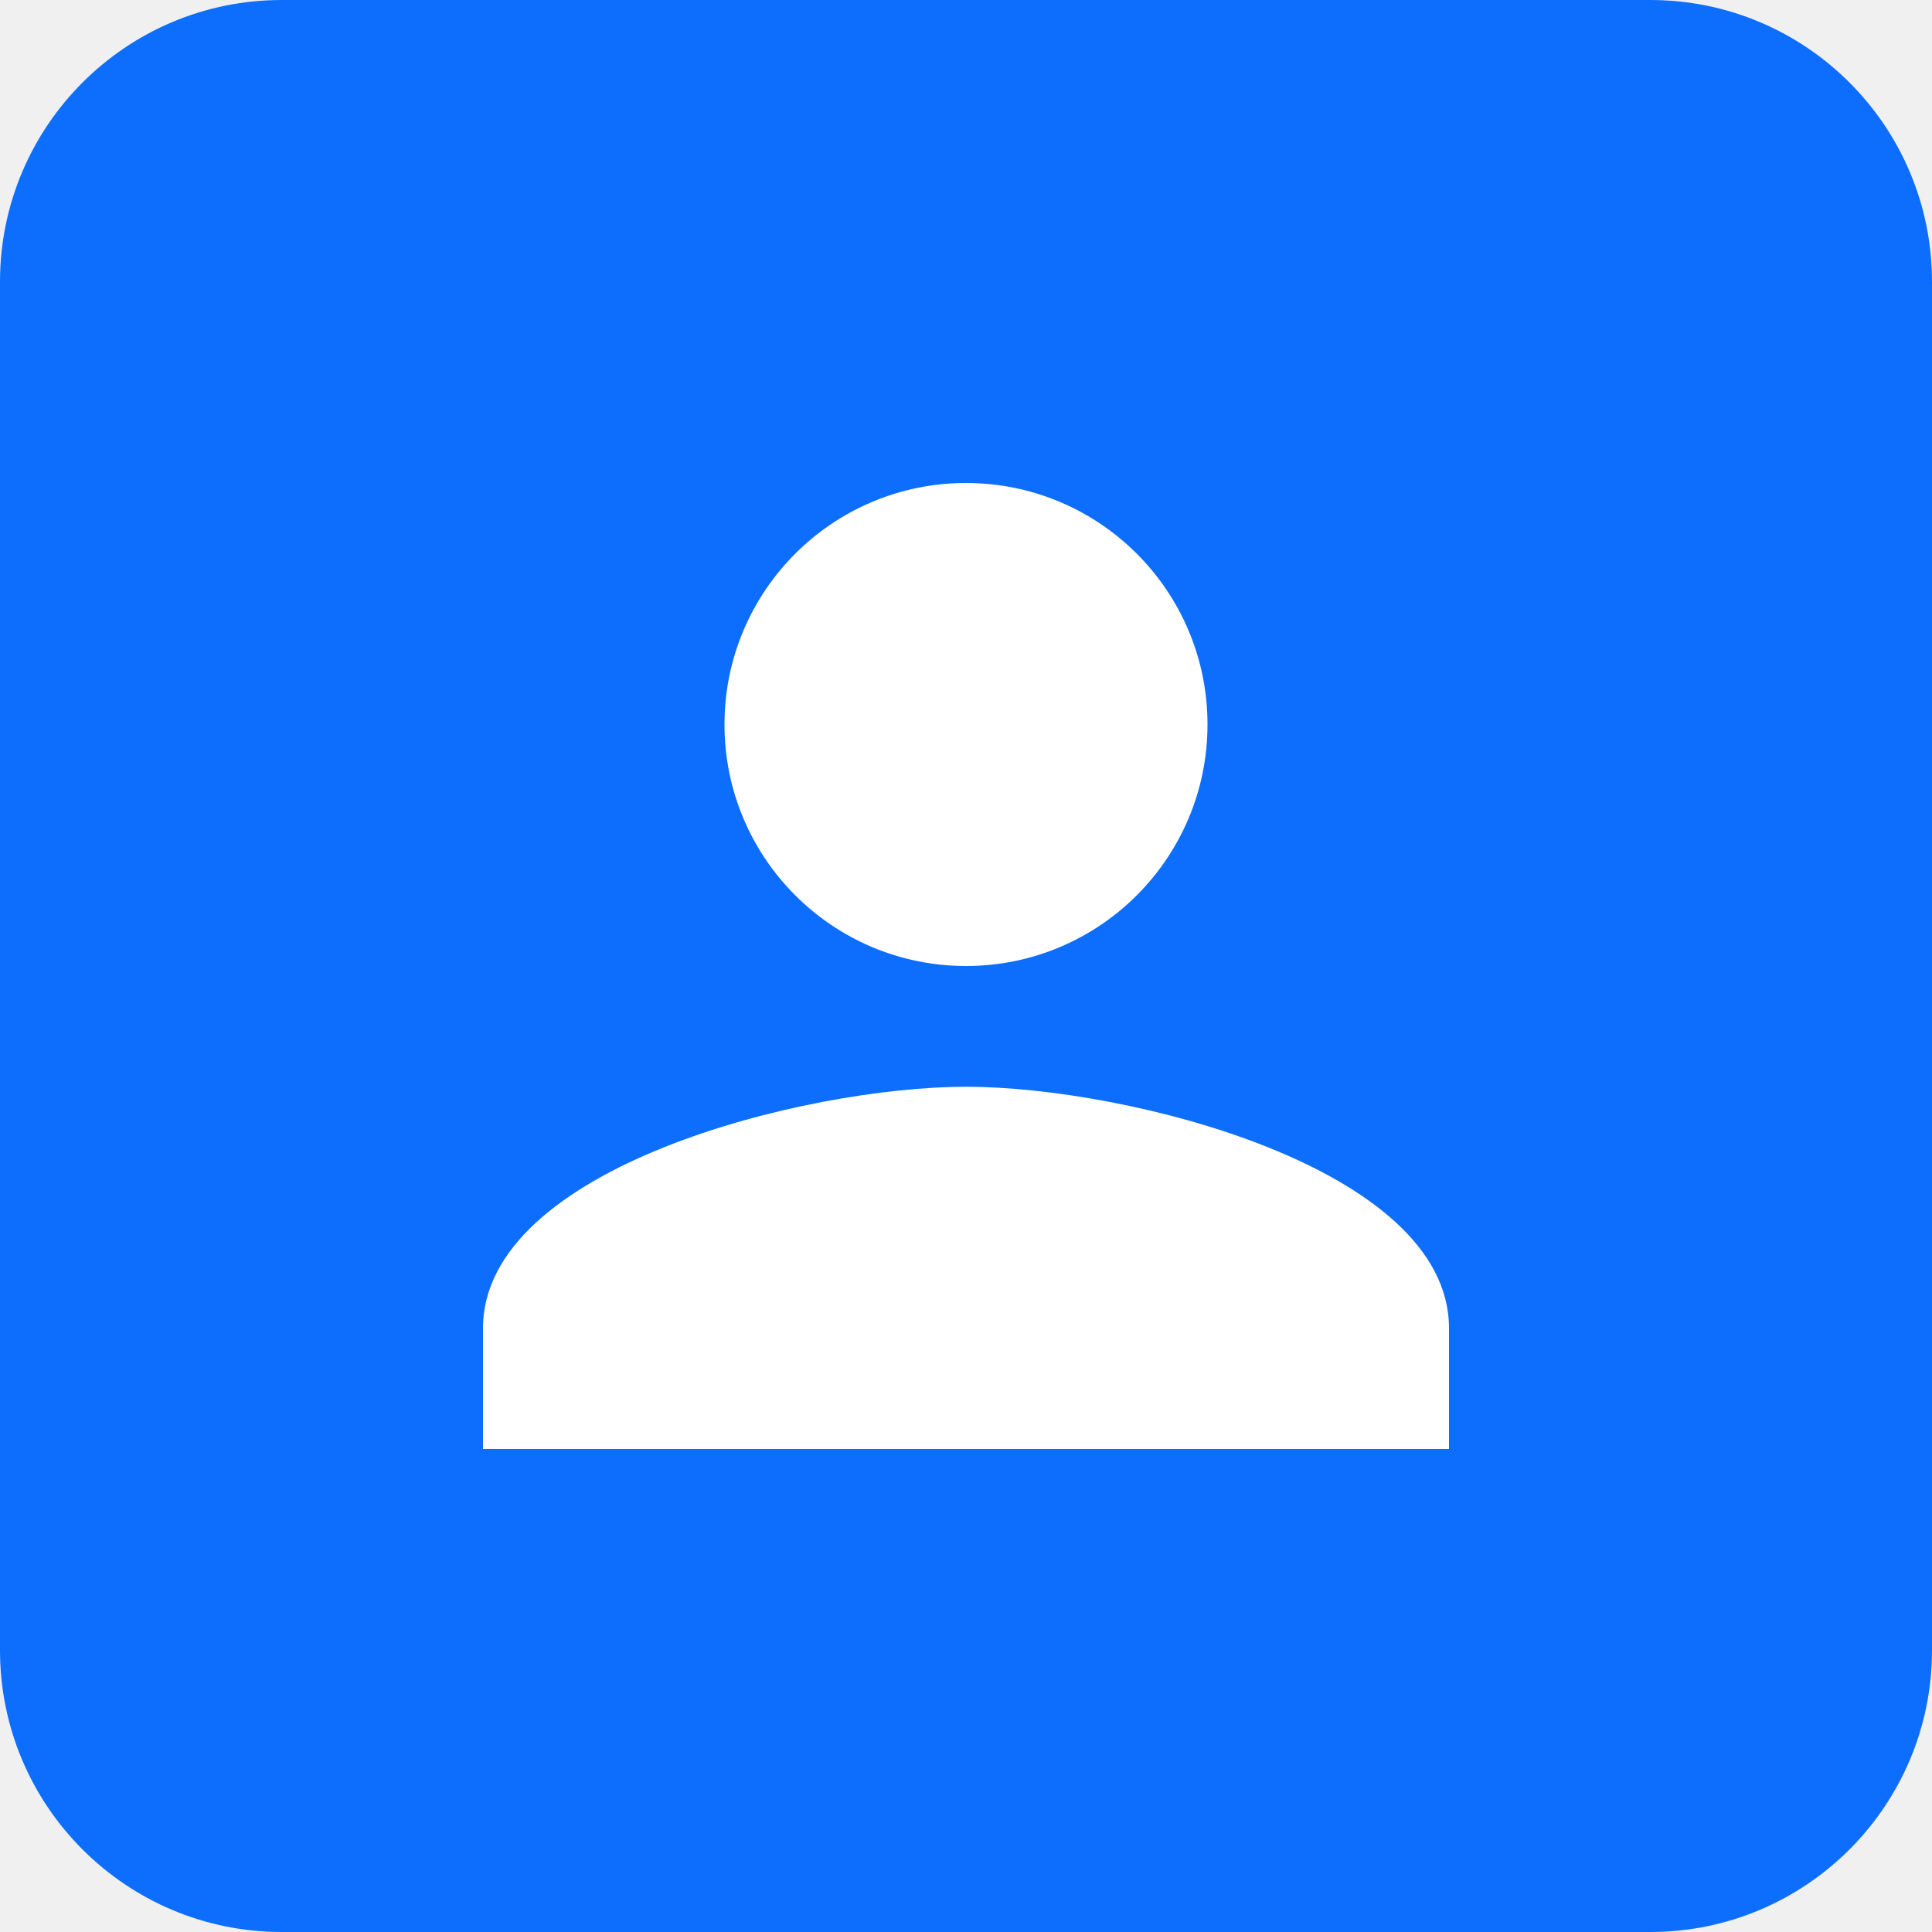
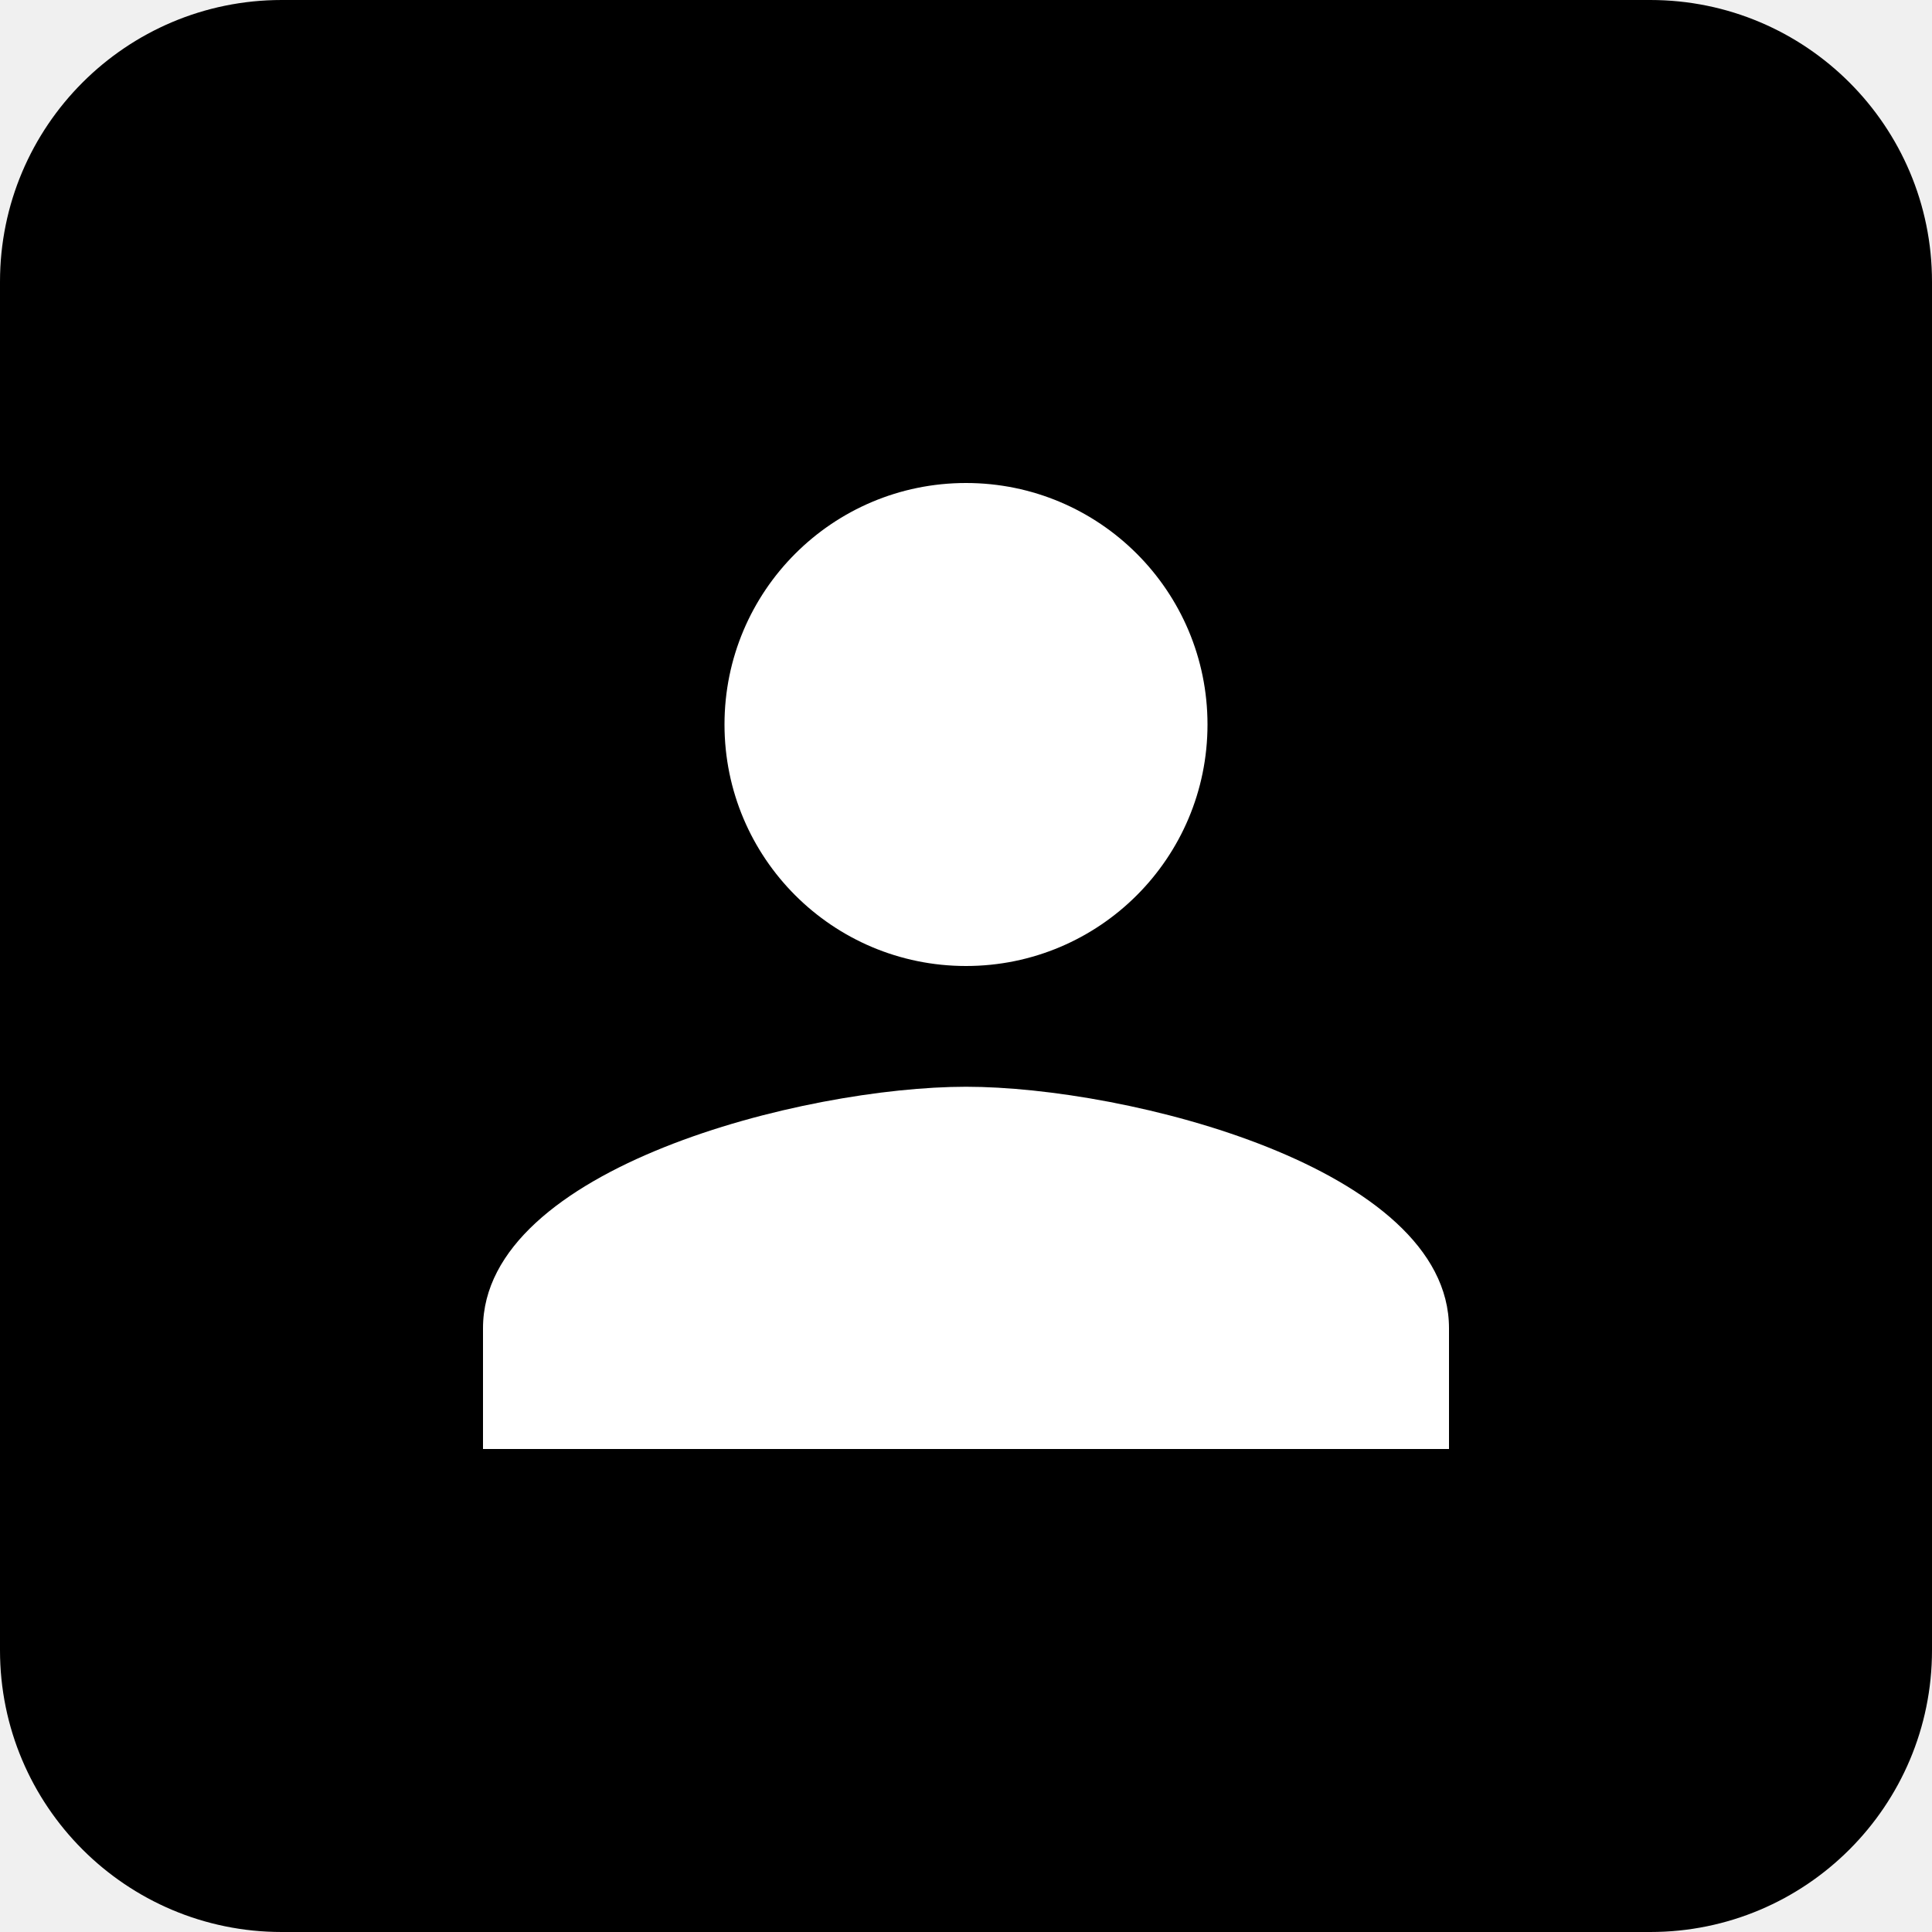
<svg xmlns="http://www.w3.org/2000/svg" viewBox="0 0 24 24" width="32" height="32">
-   <rect width="24" height="24" rx="3.5" fill="#0d6efd" />
+   <rect width="24" height="24" rx="3.5" fill="#000000" />
  <g transform="translate(3 3) scale(.75)">
    <path fill="#fff" d="M12 12c2.21 0 4-1.79 4-4s-1.79-4-4-4-4 1.79-4 4 1.79 4 4 4zm0 2c-2.67 0-8 1.34-8 4v2h16v-2c0-2.66-5.33-4-8-4z" />
  </g>
</svg>
